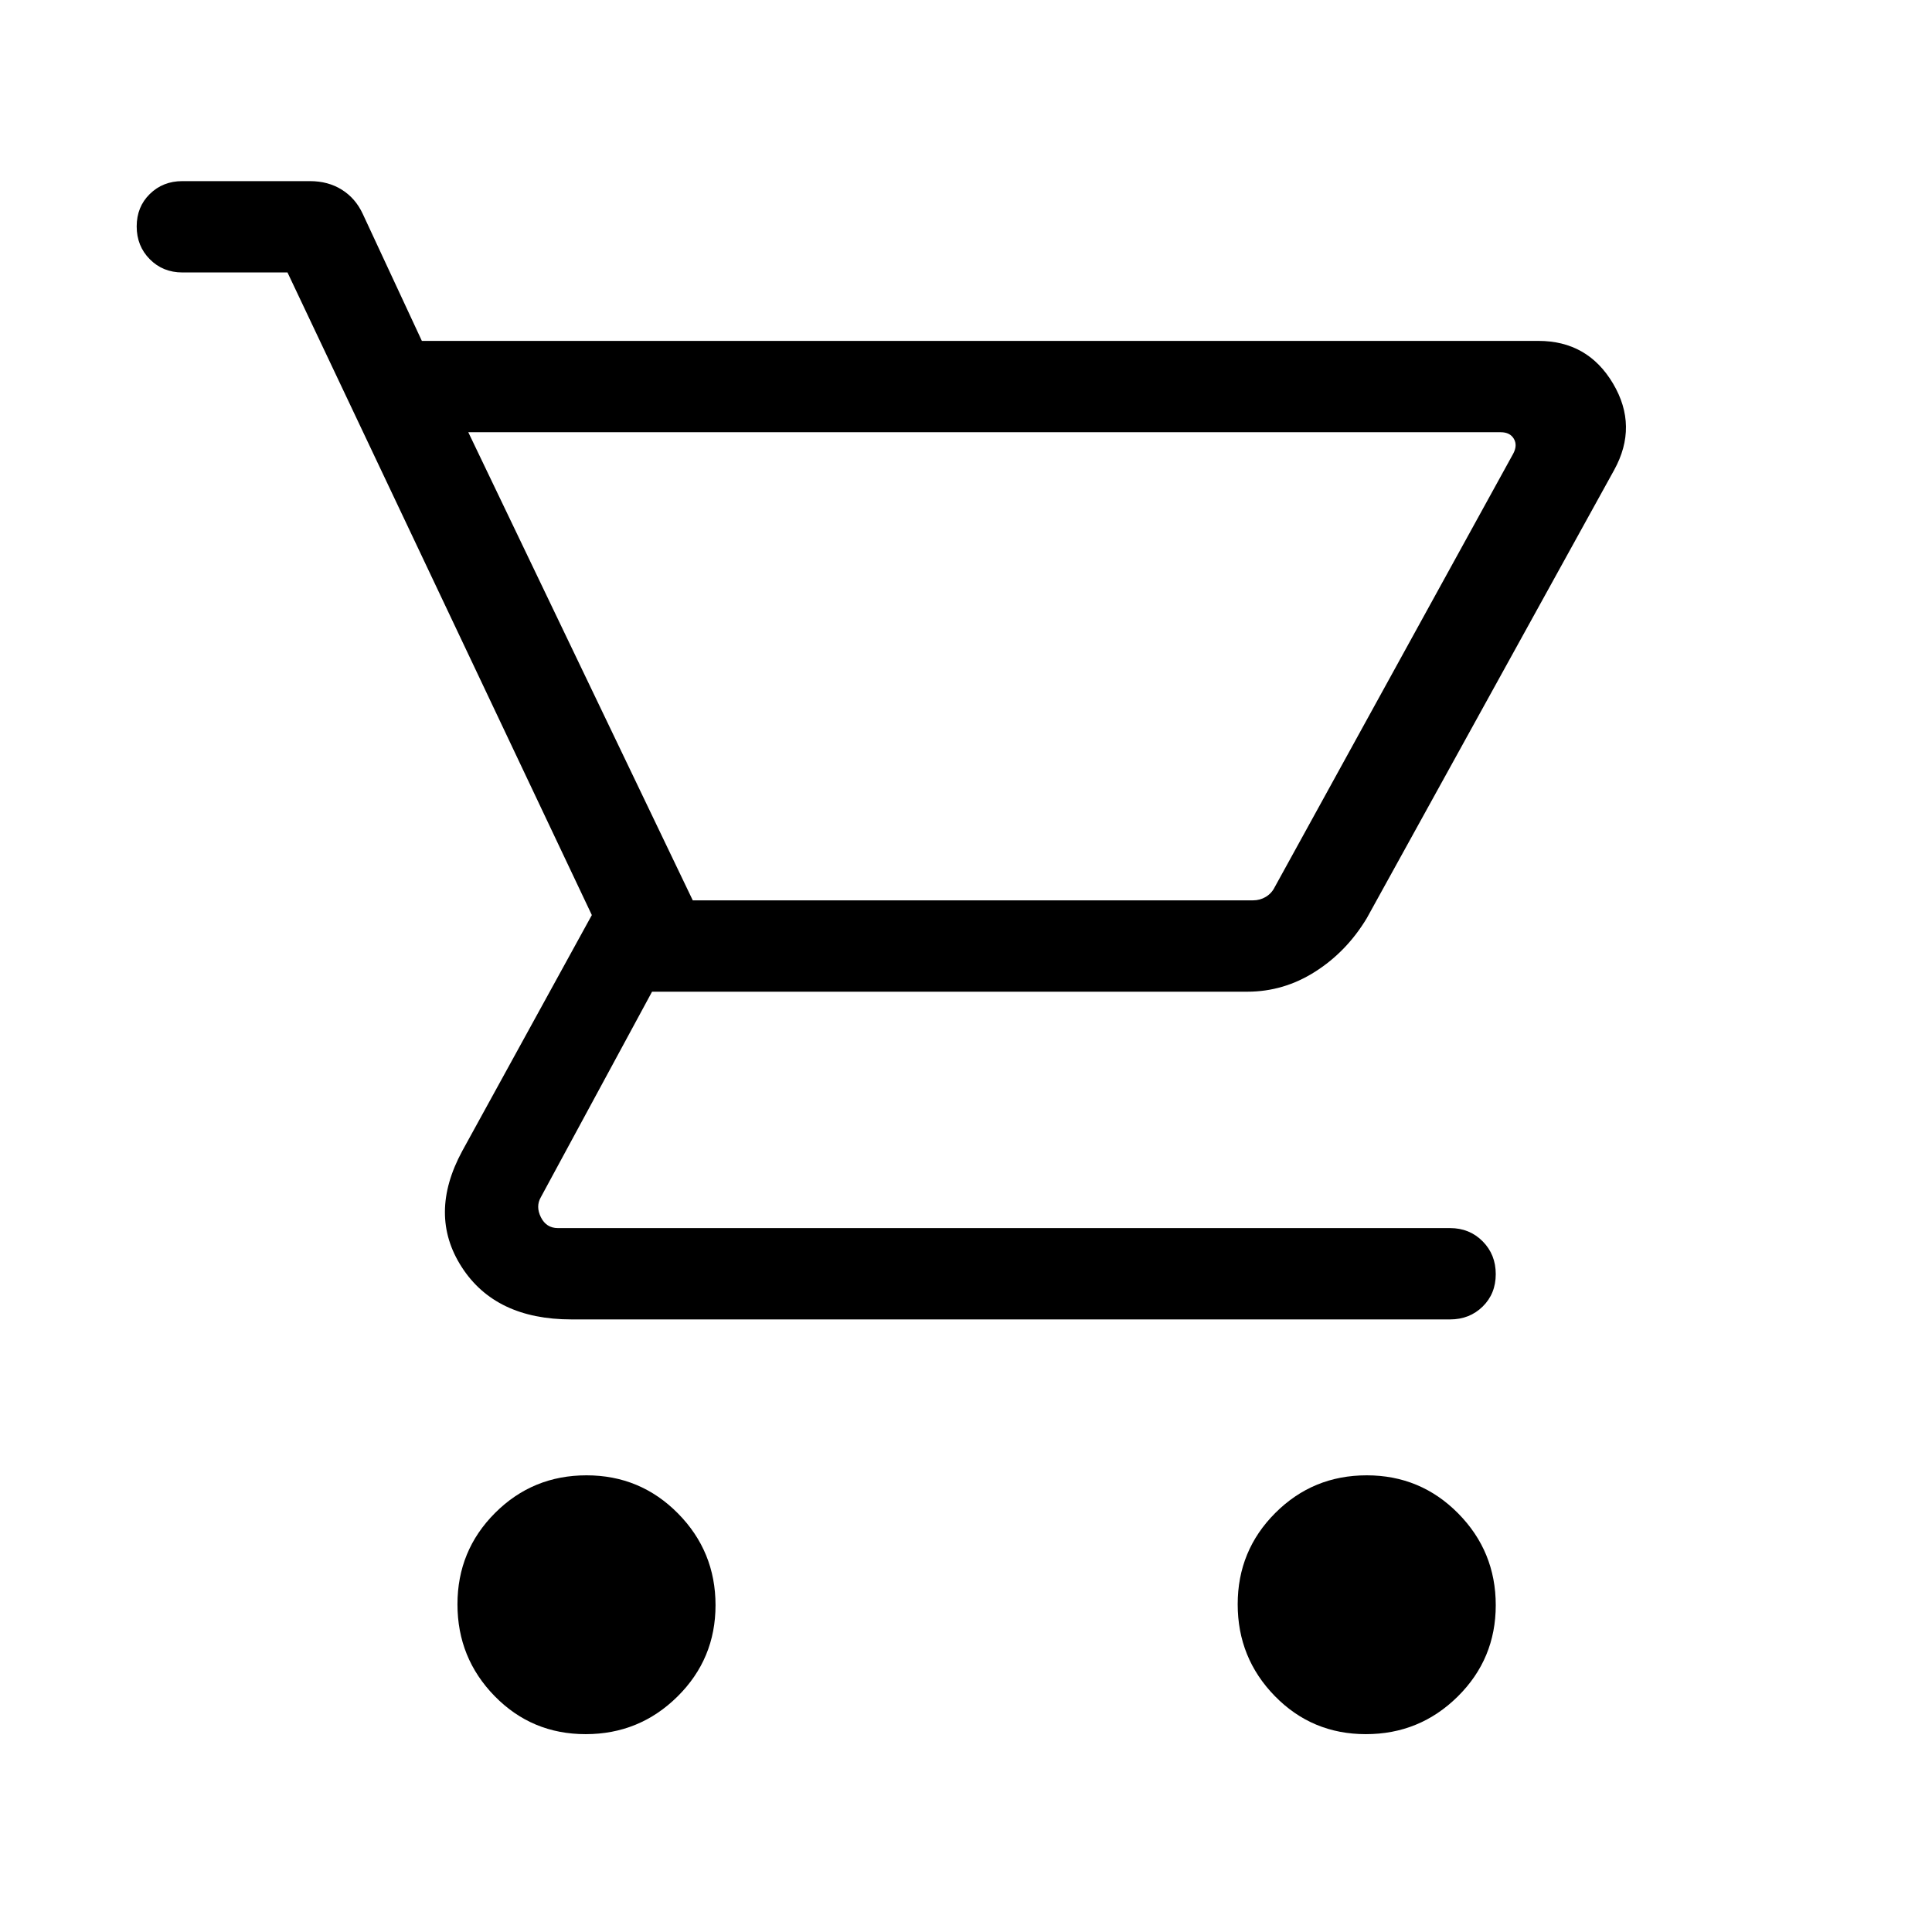
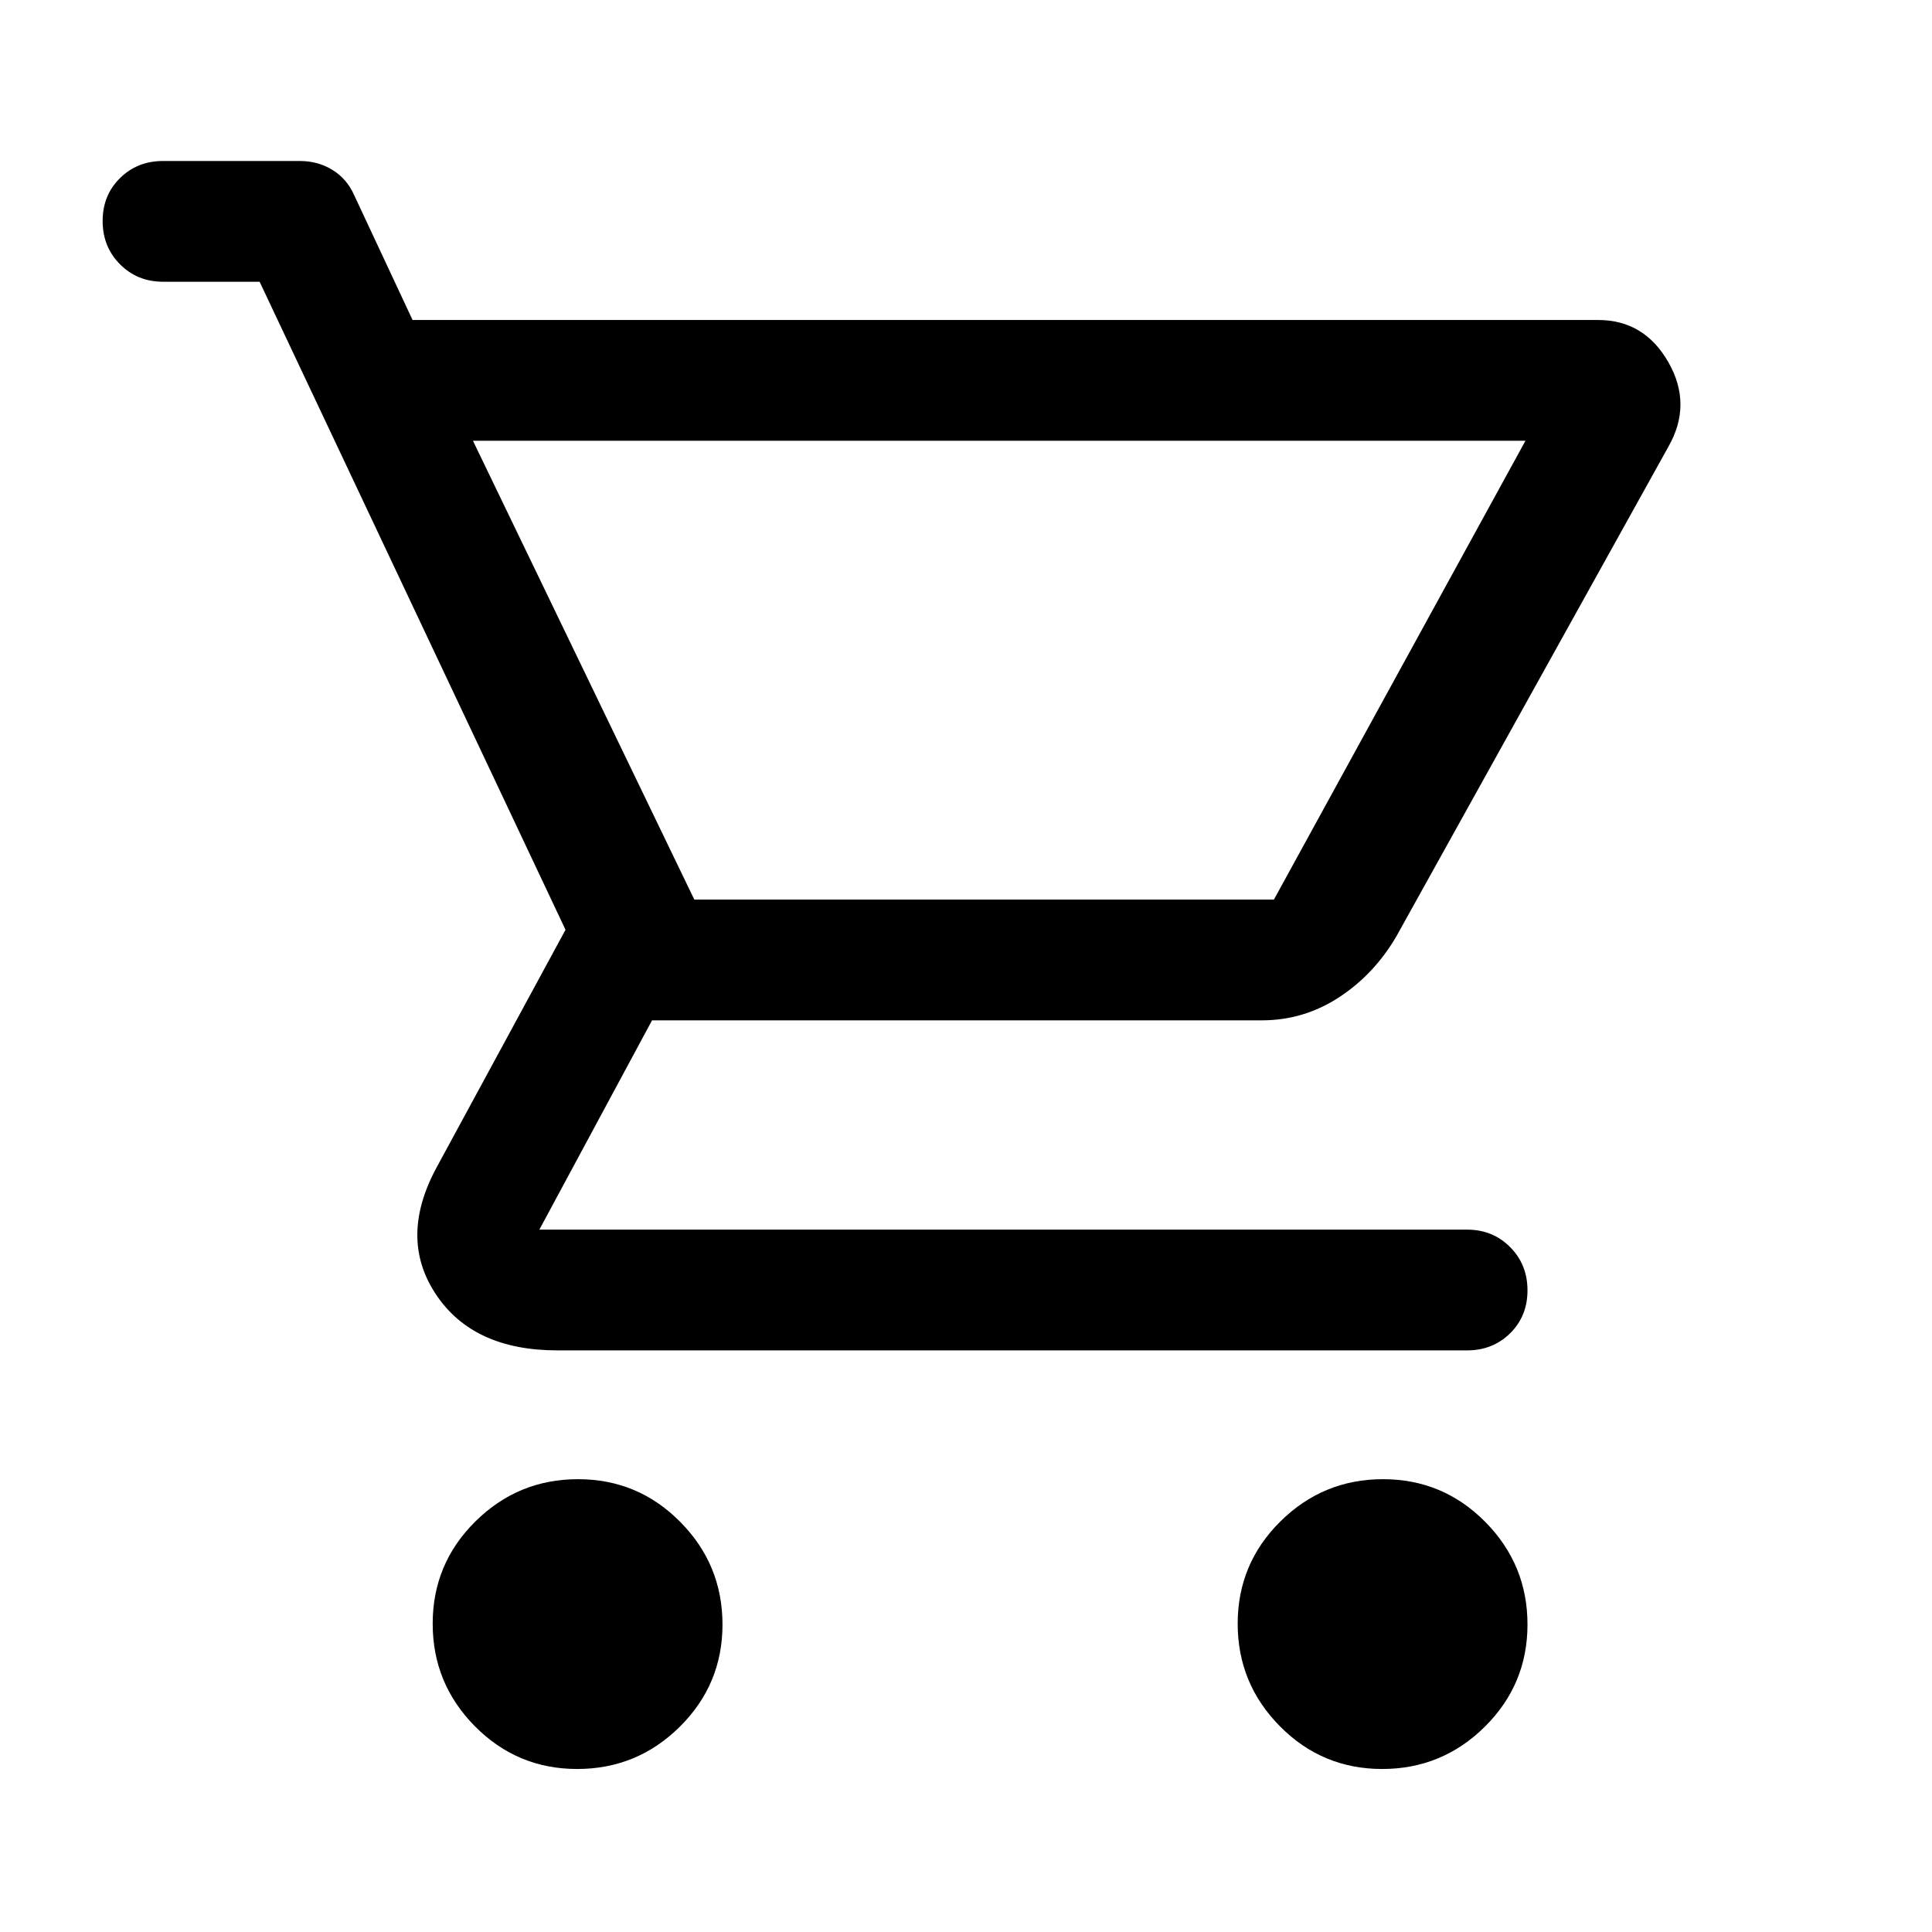
<svg xmlns="http://www.w3.org/2000/svg" width="24" height="24" viewBox="0 -960 960 960" fill="currentColor">
-   <path d="M245.79-117.21q-18.48-18.91-18.48-45.62 0-26.71 18.69-45.4 18.7-18.69 45.43-18.69 26.72 0 45.42 18.9 18.69 18.91 18.69 45.62 0 26.71-18.91 45.4-18.9 18.69-45.63 18.69-26.73 0-45.21-18.9Zm387.69 0Q615-136.12 615-162.83q0-26.71 18.7-45.4 18.69-18.69 45.42-18.69t45.42 18.9q18.69 18.91 18.69 45.62 0 26.71-18.9 45.4-18.91 18.69-45.64 18.69-26.72 0-45.21-18.9ZM232.69-745.23l111.54 232.61h278.38q3.47 0 6.35-1.73 2.89-1.73 4.42-4.8l118.47-215.31q2.3-4.23.38-7.5-1.92-3.27-6.54-3.27h-513Zm-23.07-45.38h554.81q24.51 0 37.08 21.19 12.56 21.19.56 42.96L679.14-503.74q-9.99 16.59-25.62 26.55-15.64 9.96-33.75 9.96H324l-55.23 102.07q-2.69 4.62 0 10.01 2.69 5.38 8.46 5.38h443.31q9.66 0 16.18 6.57 6.51 6.56 6.51 16.3 0 9.75-6.51 16.13-6.52 6.38-16.18 6.38H283.92q-37.77 0-54.53-26.07-16.77-26.08.3-57.62l64.39-117.23-151.23-319.31H90.62q-9.67 0-16.18-6.56-6.52-6.57-6.52-16.31 0-9.74 6.52-16.12Q80.95-870 90.62-870H154q9.05 0 15.85 4.26 6.79 4.26 10.38 11.97l29.39 63.16Zm134.61 277.99h285.69-285.69Z" />
+   <path d="M236-102.21q-21-21.21-21-51T236.21-204q21.21-21 51-21T338-203.79q21 21.21 21 51T337.79-102q-21.21 21-51 21T236-102.21Zm400 0q-21-21.21-21-51T636.21-204q21.21-21 51-21T738-203.79q21 21.21 21 51T737.79-102q-21.21 21-51 21T636-102.21ZM235-741l110 228h288l125-228H235Zm-30-60h589.07q22.97 0 34.95 21 11.98 21-.02 42L694-495q-11 19-28.56 30.5T627-453H324l-56 104h461q12.75 0 21.38 8.68 8.62 8.67 8.62 21.5 0 12.82-8.62 21.32-8.63 8.5-21.38 8.5H277q-42 0-60.5-28t.5-63l64-118-152-322H81q-12.75 0-21.37-8.68-8.63-8.67-8.63-21.5 0-12.82 8.63-21.32Q68.25-880 81-880h68q9 0 16.2 4.43 7.2 4.44 10.8 12.57l29 62Zm140 288h288-288Z" />
</svg>
